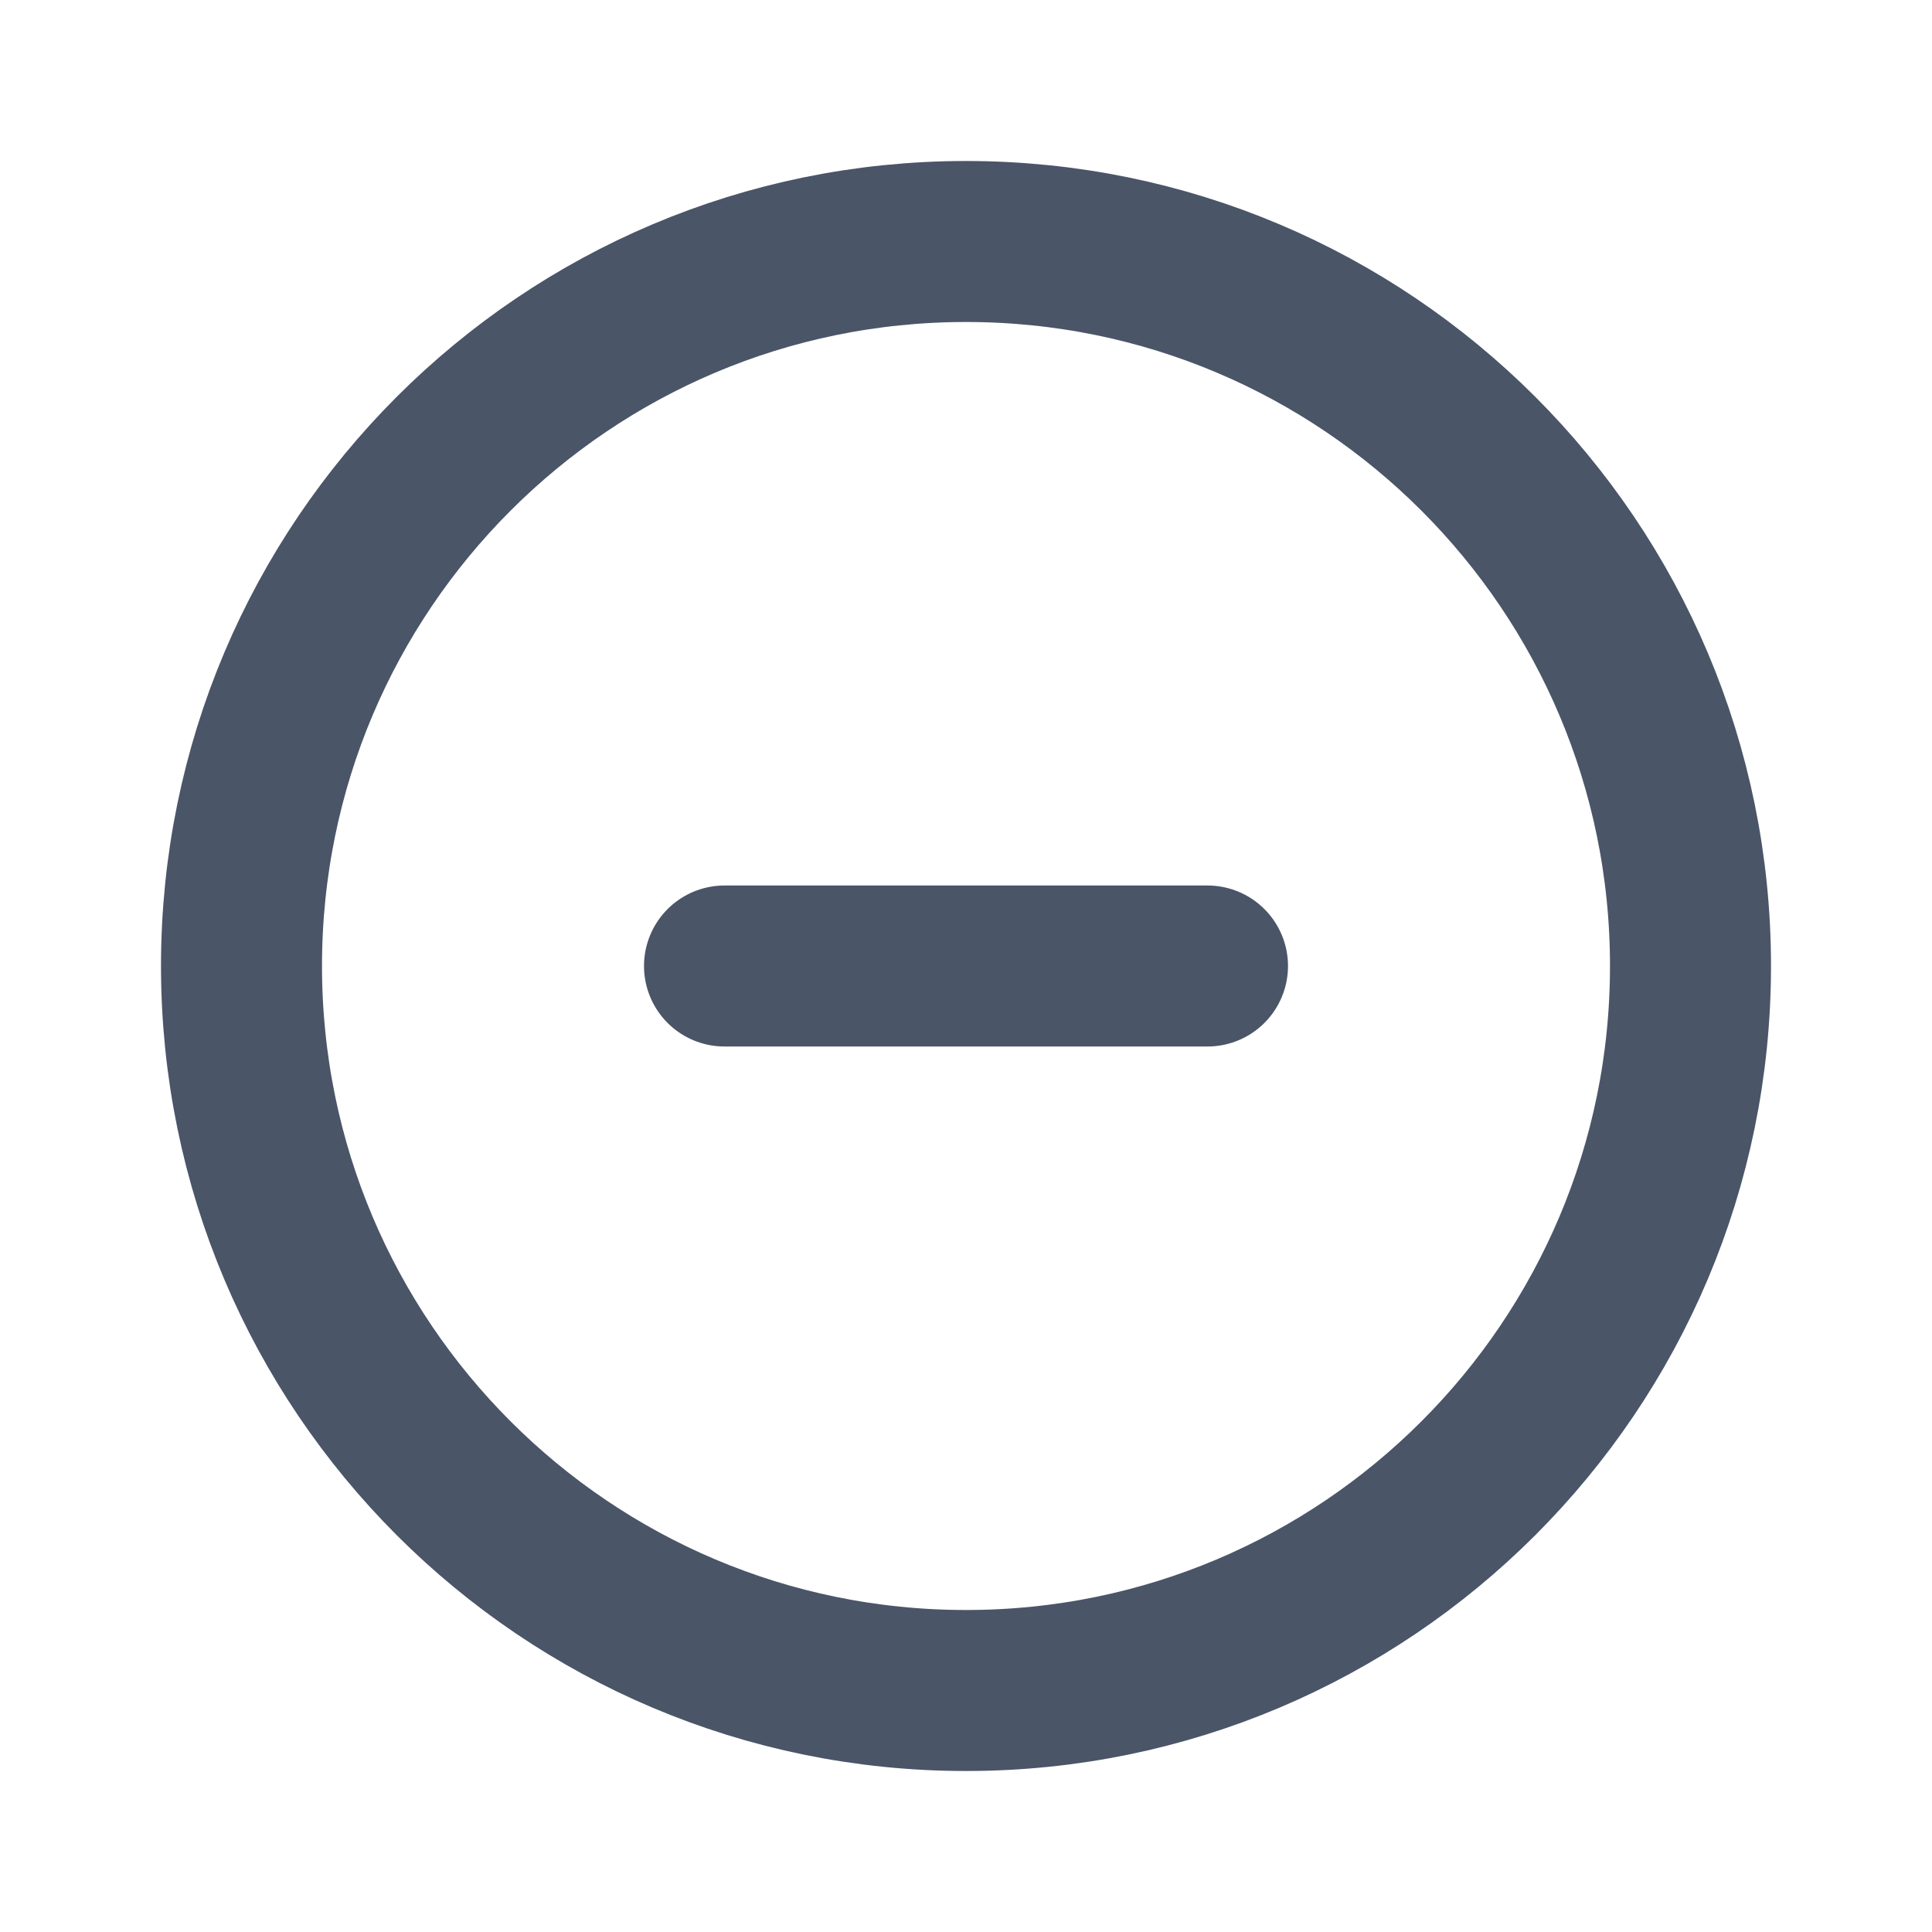
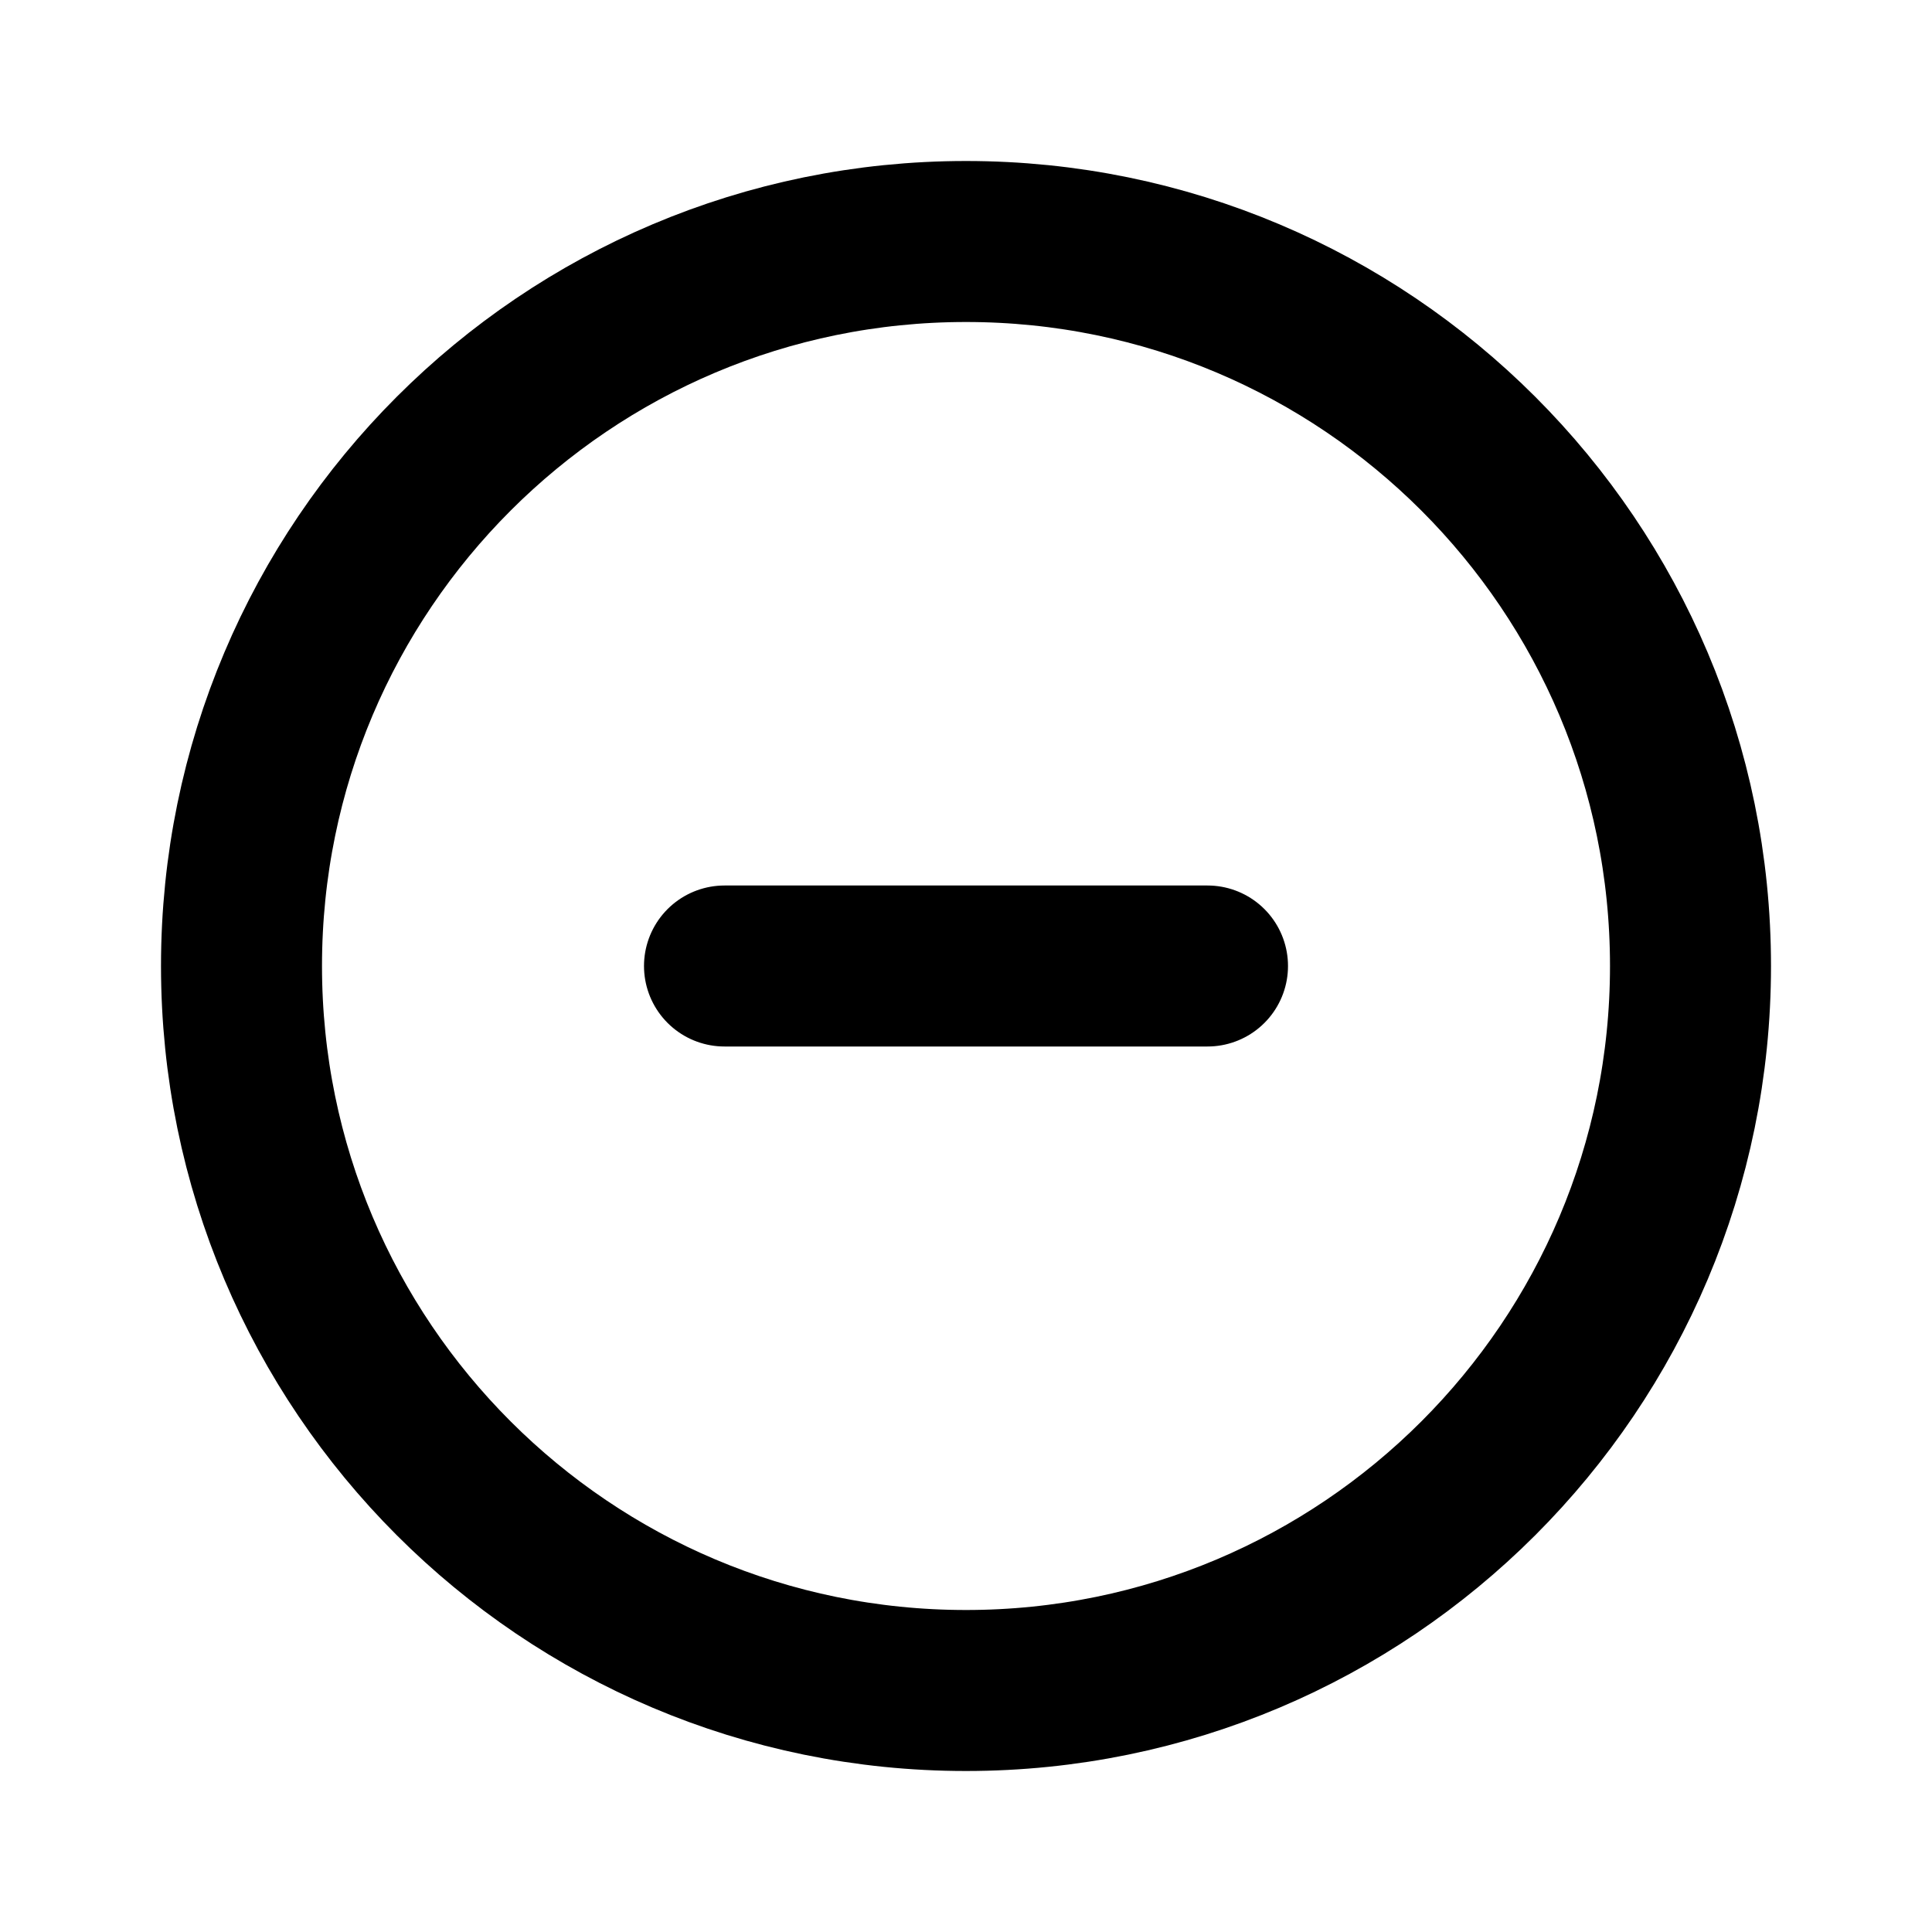
- <svg xmlns="http://www.w3.org/2000/svg" width="24" height="24" viewBox="0 0 24 24" fill="none">
-   <path d="M15 12H9M21 12C21 16.971 16.971 21 12 21C7.029 21 3 16.971 3 12C3 7.029 7.029 3 12 3C16.971 3 21 7.029 21 12Z" stroke="#4A5568" stroke-width="2" stroke-linecap="round" stroke-linejoin="round" />
+ <svg xmlns="http://www.w3.org/2000/svg" width="24" height="24" viewBox="0 0 24 24" fill="none" stroke="currentColor">
+   <path d="M15 12H9M21 12C21 16.971 16.971 21 12 21C7.029 21 3 16.971 3 12C3 7.029 7.029 3 12 3C16.971 3 21 7.029 21 12Z" stroke-width="2" stroke-linecap="round" stroke-linejoin="round" />
</svg>
